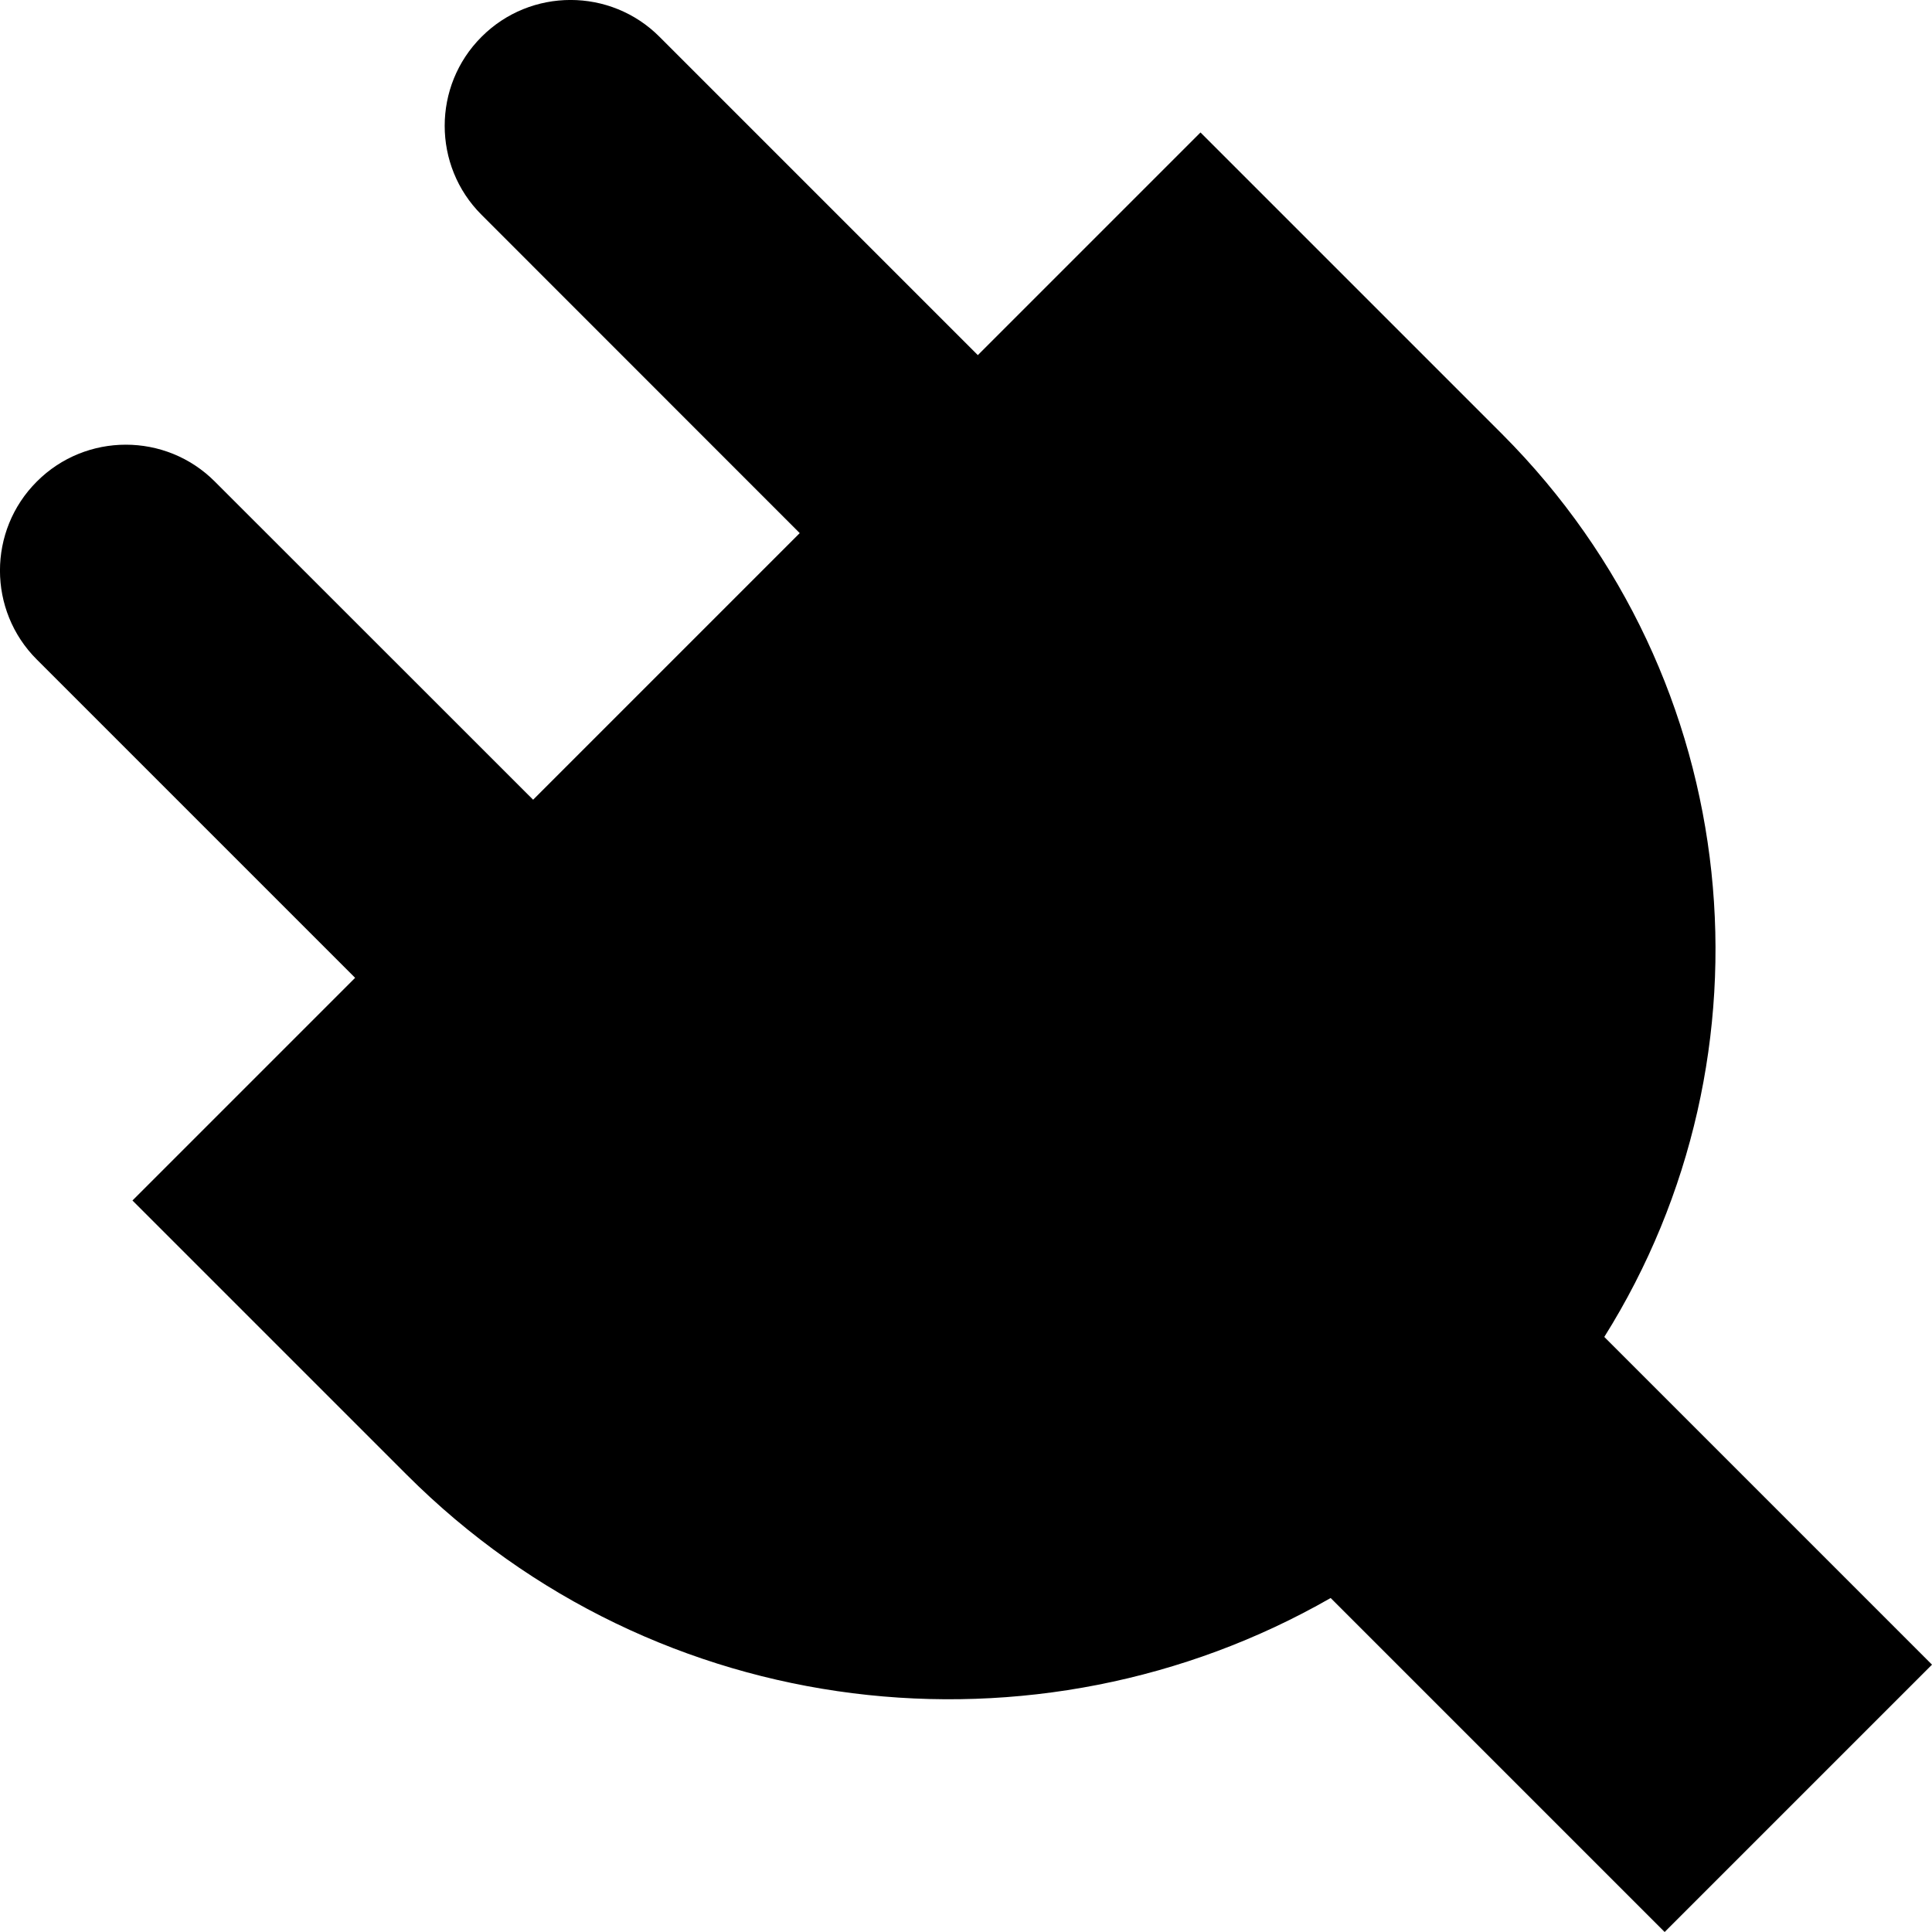
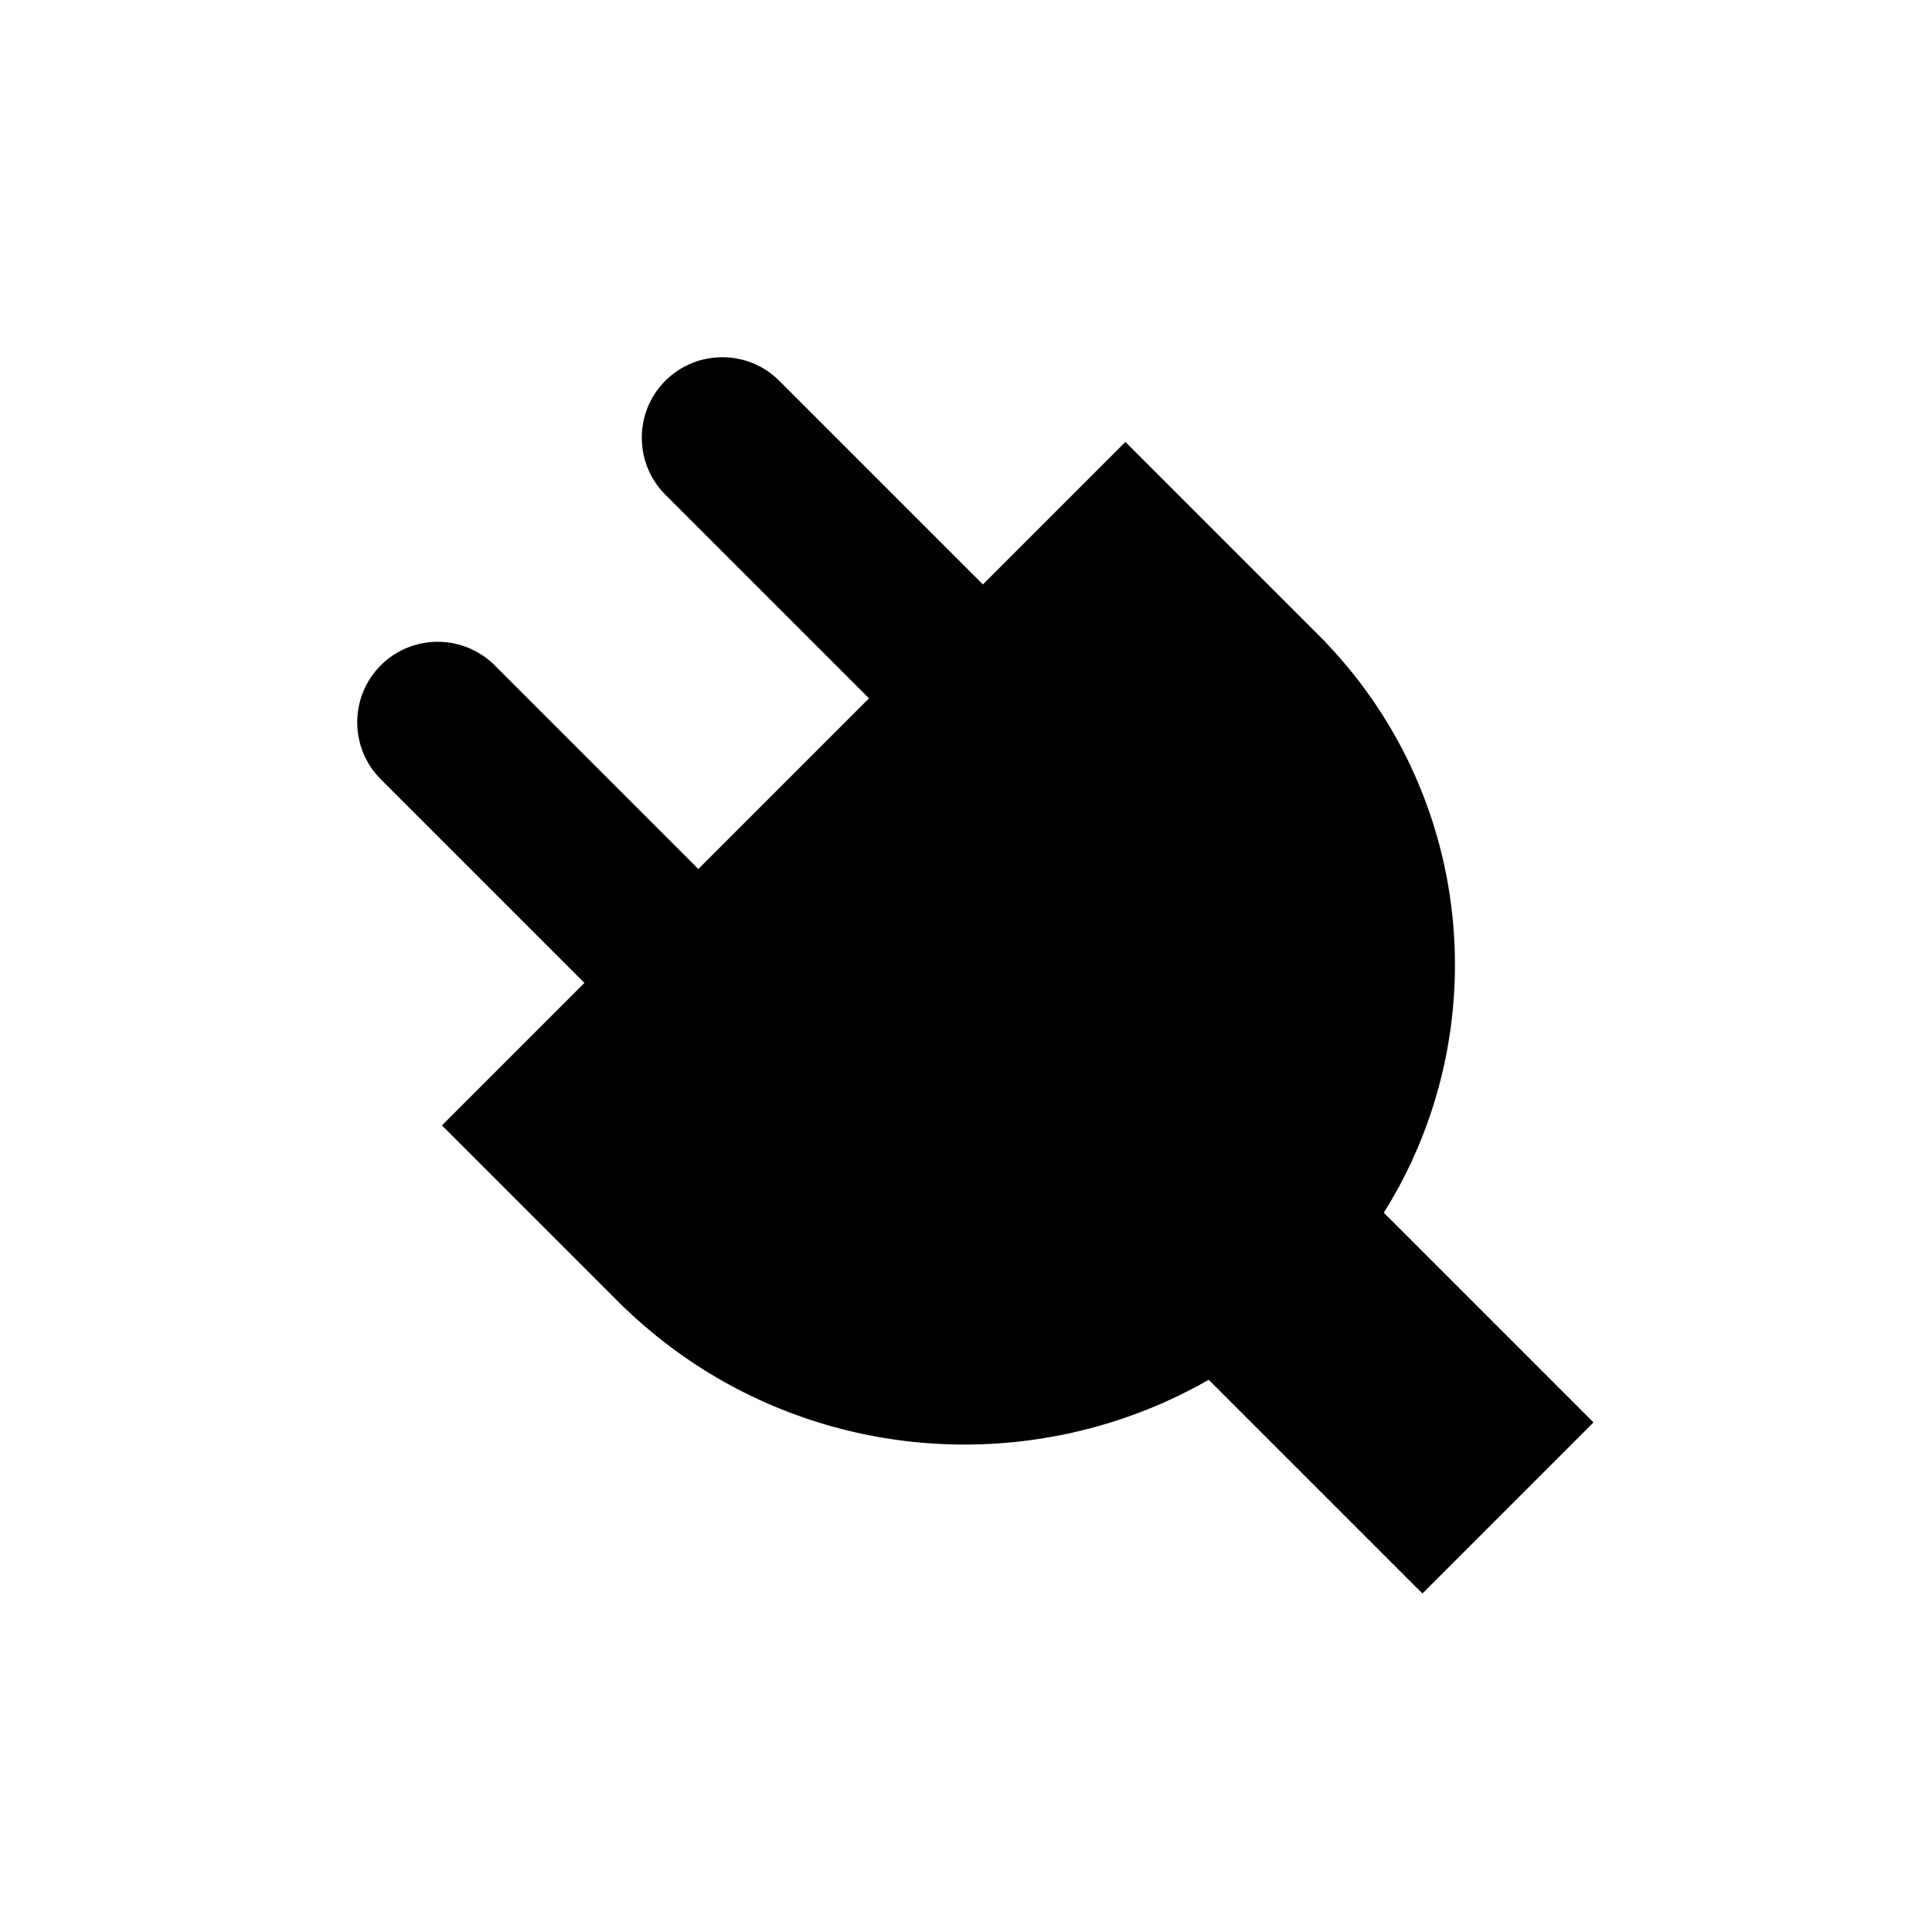
- <svg xmlns="http://www.w3.org/2000/svg" width="1.25em" height="1.25em" fill="none" viewBox="0 0 16 16">
-   <path fill="currentColor" d="M16 13.786L13.286 11.072C14.75 8.738 14.469 5.629 12.442 3.597L9.942 1.097L8.098 2.941L5.462 0.305C5.056 -0.102 4.394 -0.102 3.988 0.305C3.581 0.711 3.581 1.373 3.988 1.779L6.623 4.415L4.415 6.623L1.779 3.988C1.373 3.581 0.711 3.581 0.305 3.988C-0.102 4.394 -0.102 5.056 0.305 5.462L2.941 8.098L1.097 9.942L3.368 12.213C5.441 14.286 8.593 14.625 11.02 13.234L13.786 16L15.995 13.791L16 13.786Z" />
+ <svg xmlns="http://www.w3.org/2000/svg" width="1.5em" height="1.5em" fill="none" viewBox="0 0 24 24">
+   <path fill="currentColor" d="M19.795 17.67L17.19 15.065C18.595 12.825 18.325 9.84 16.38 7.89L13.98 5.49L12.21 7.26L9.68 4.73C9.29 4.34 8.655 4.34 8.265 4.73C7.875 5.12 7.875 5.755 8.265 6.145L10.795 8.675L8.675 10.795L6.145 8.265C5.755 7.875 5.12 7.875 4.73 8.265C4.34 8.655 4.34 9.29 4.73 9.68L7.26 12.21L5.49 13.98L7.67 16.16C9.66 18.15 12.685 18.475 15.015 17.14L17.67 19.795L19.79 17.675L19.795 17.67Z" />
</svg>
